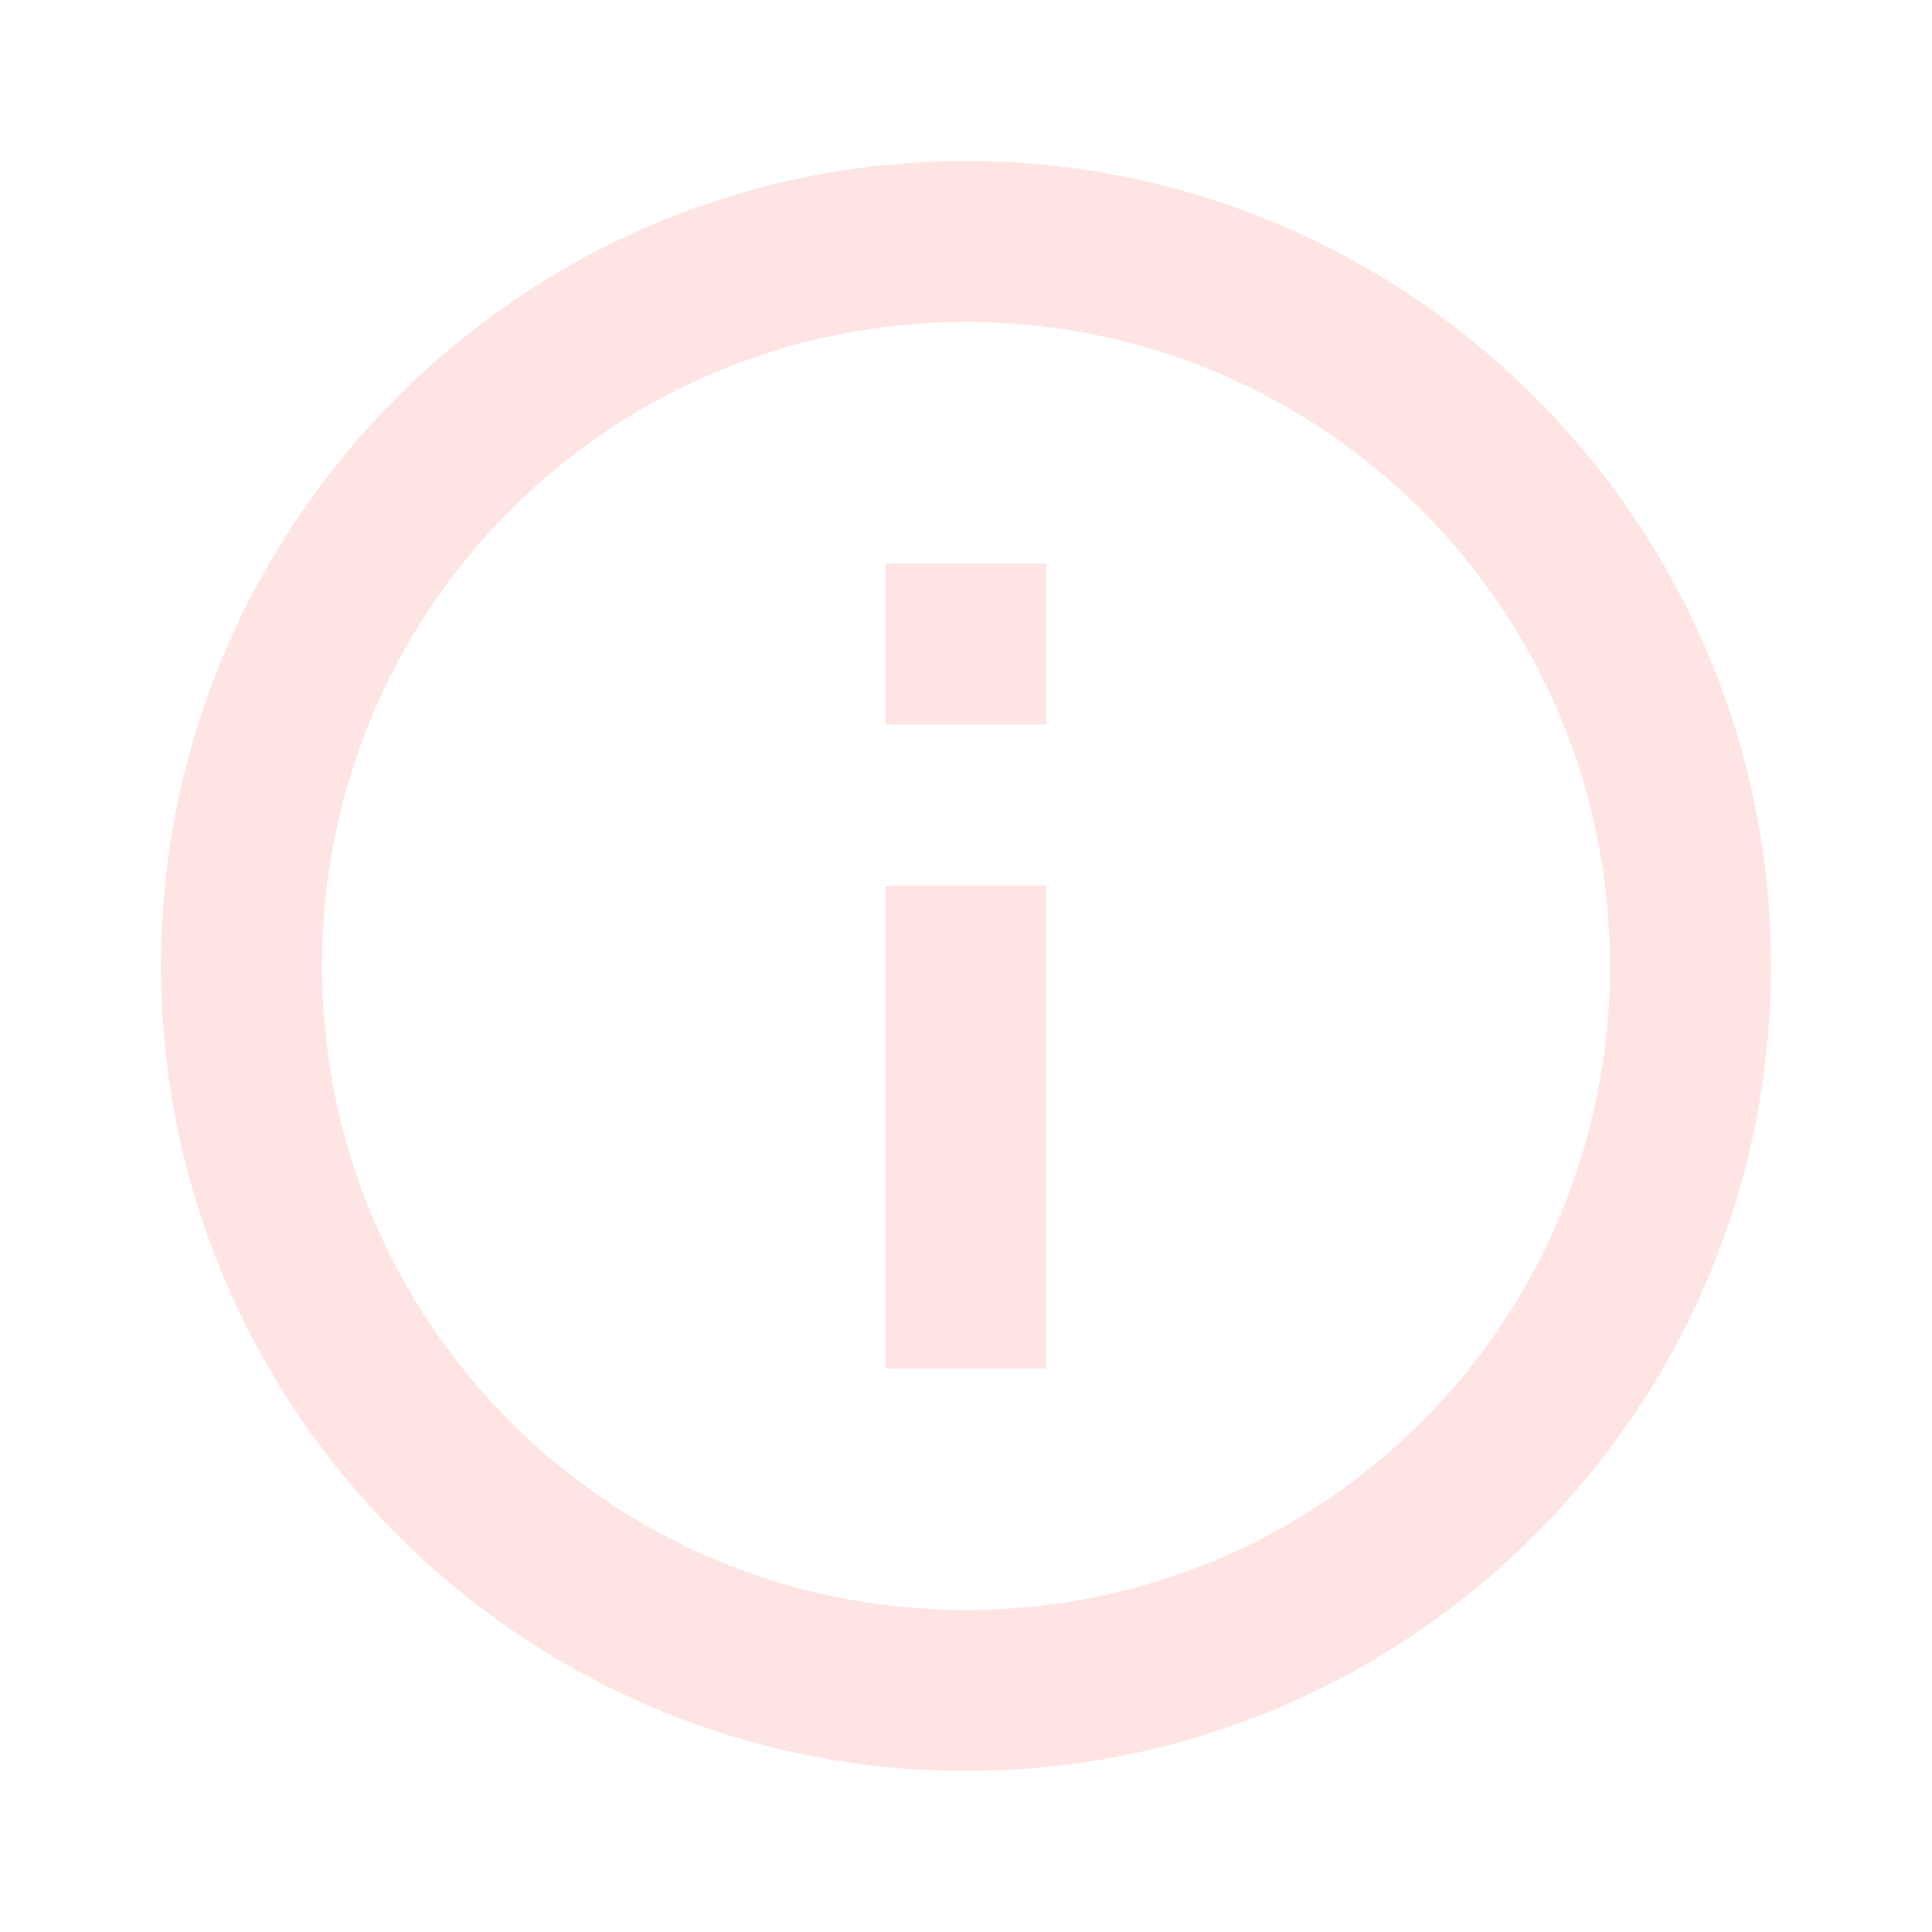
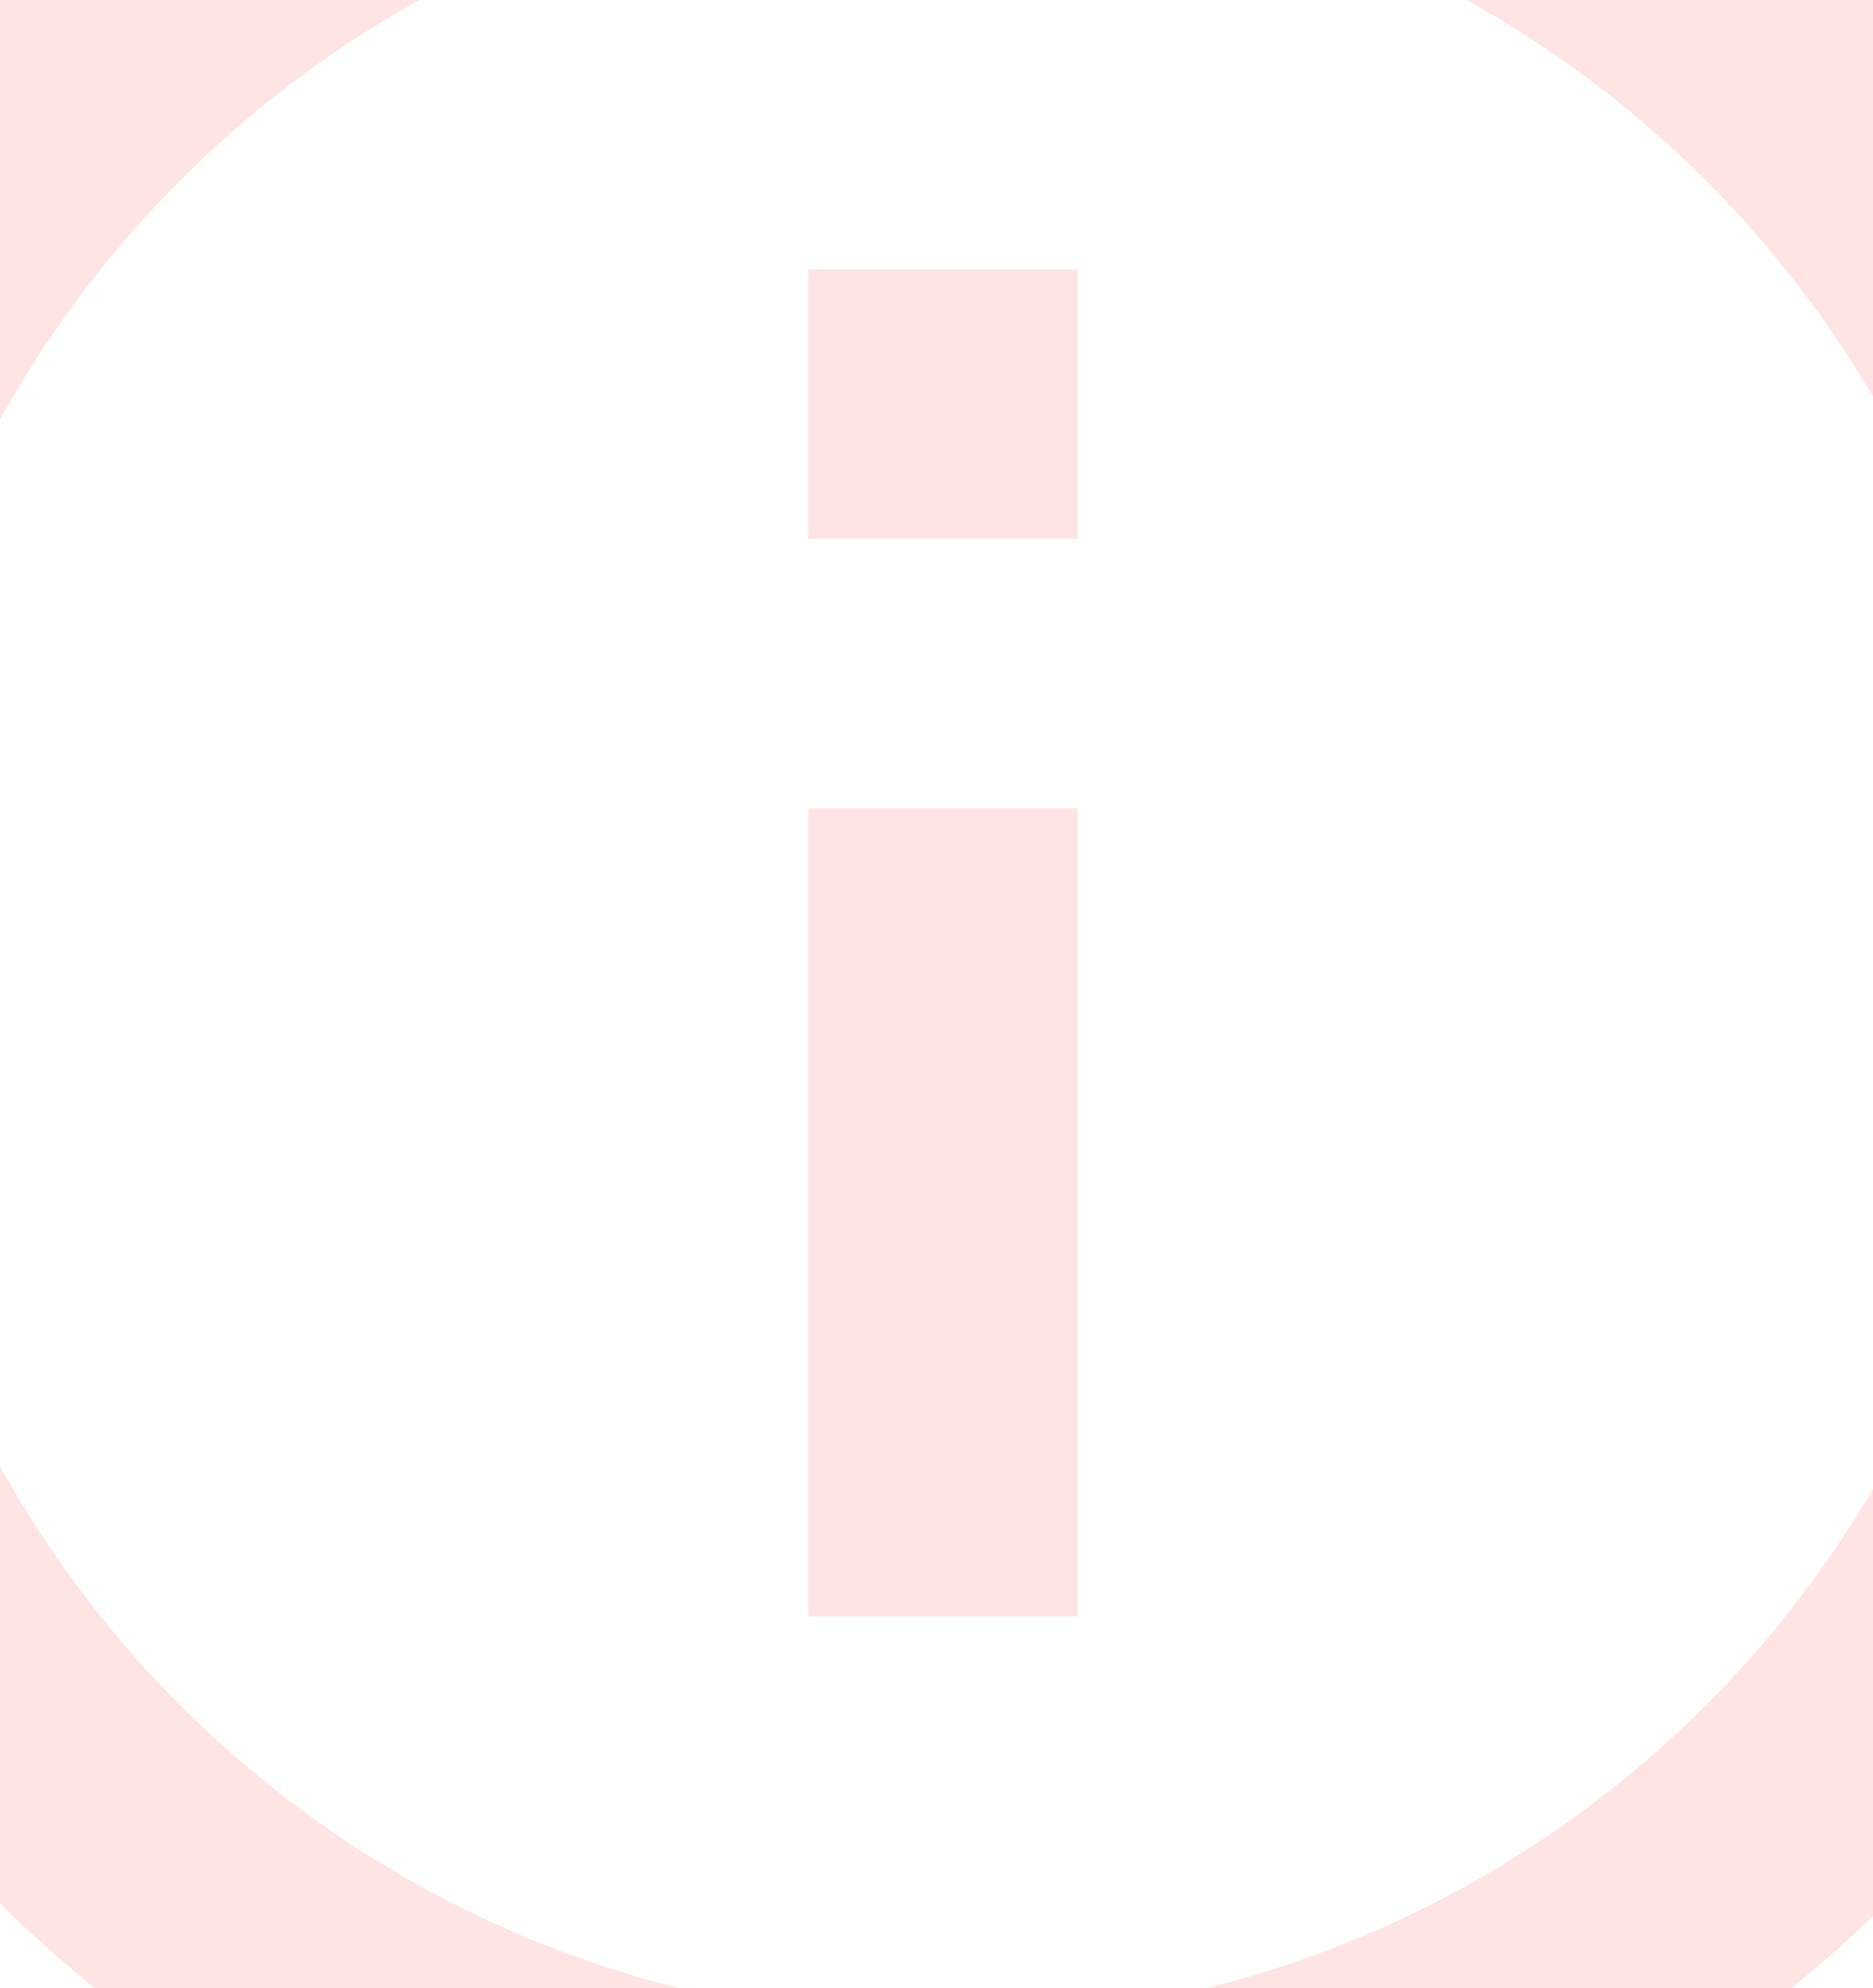
- <svg xmlns="http://www.w3.org/2000/svg" fill="#FFE0E0E0" viewBox="0 0 24 24" width="24px" height="24px">
+ <svg xmlns="http://www.w3.org/2000/svg" fill="#FFE0E0E0" width="13.902" height="14.759" viewBox="5 5 13.902 14.759">
  <path d="M 12 2 C 6.489 2 2 6.489 2 12 C 2 17.511 6.489 22 12 22 C 17.511 22 22 17.511 22 12 C 22 6.489 17.511 2 12 2 z M 12 4 C 16.43 4 20 7.57 20 12 C 20 16.43 16.43 20 12 20 C 7.57 20 4 16.43 4 12 C 4 7.57 7.57 4 12 4 z M 11 7 L 11 9 L 13 9 L 13 7 L 11 7 z M 11 11 L 11 17 L 13 17 L 13 11 L 11 11 z" />
</svg>
